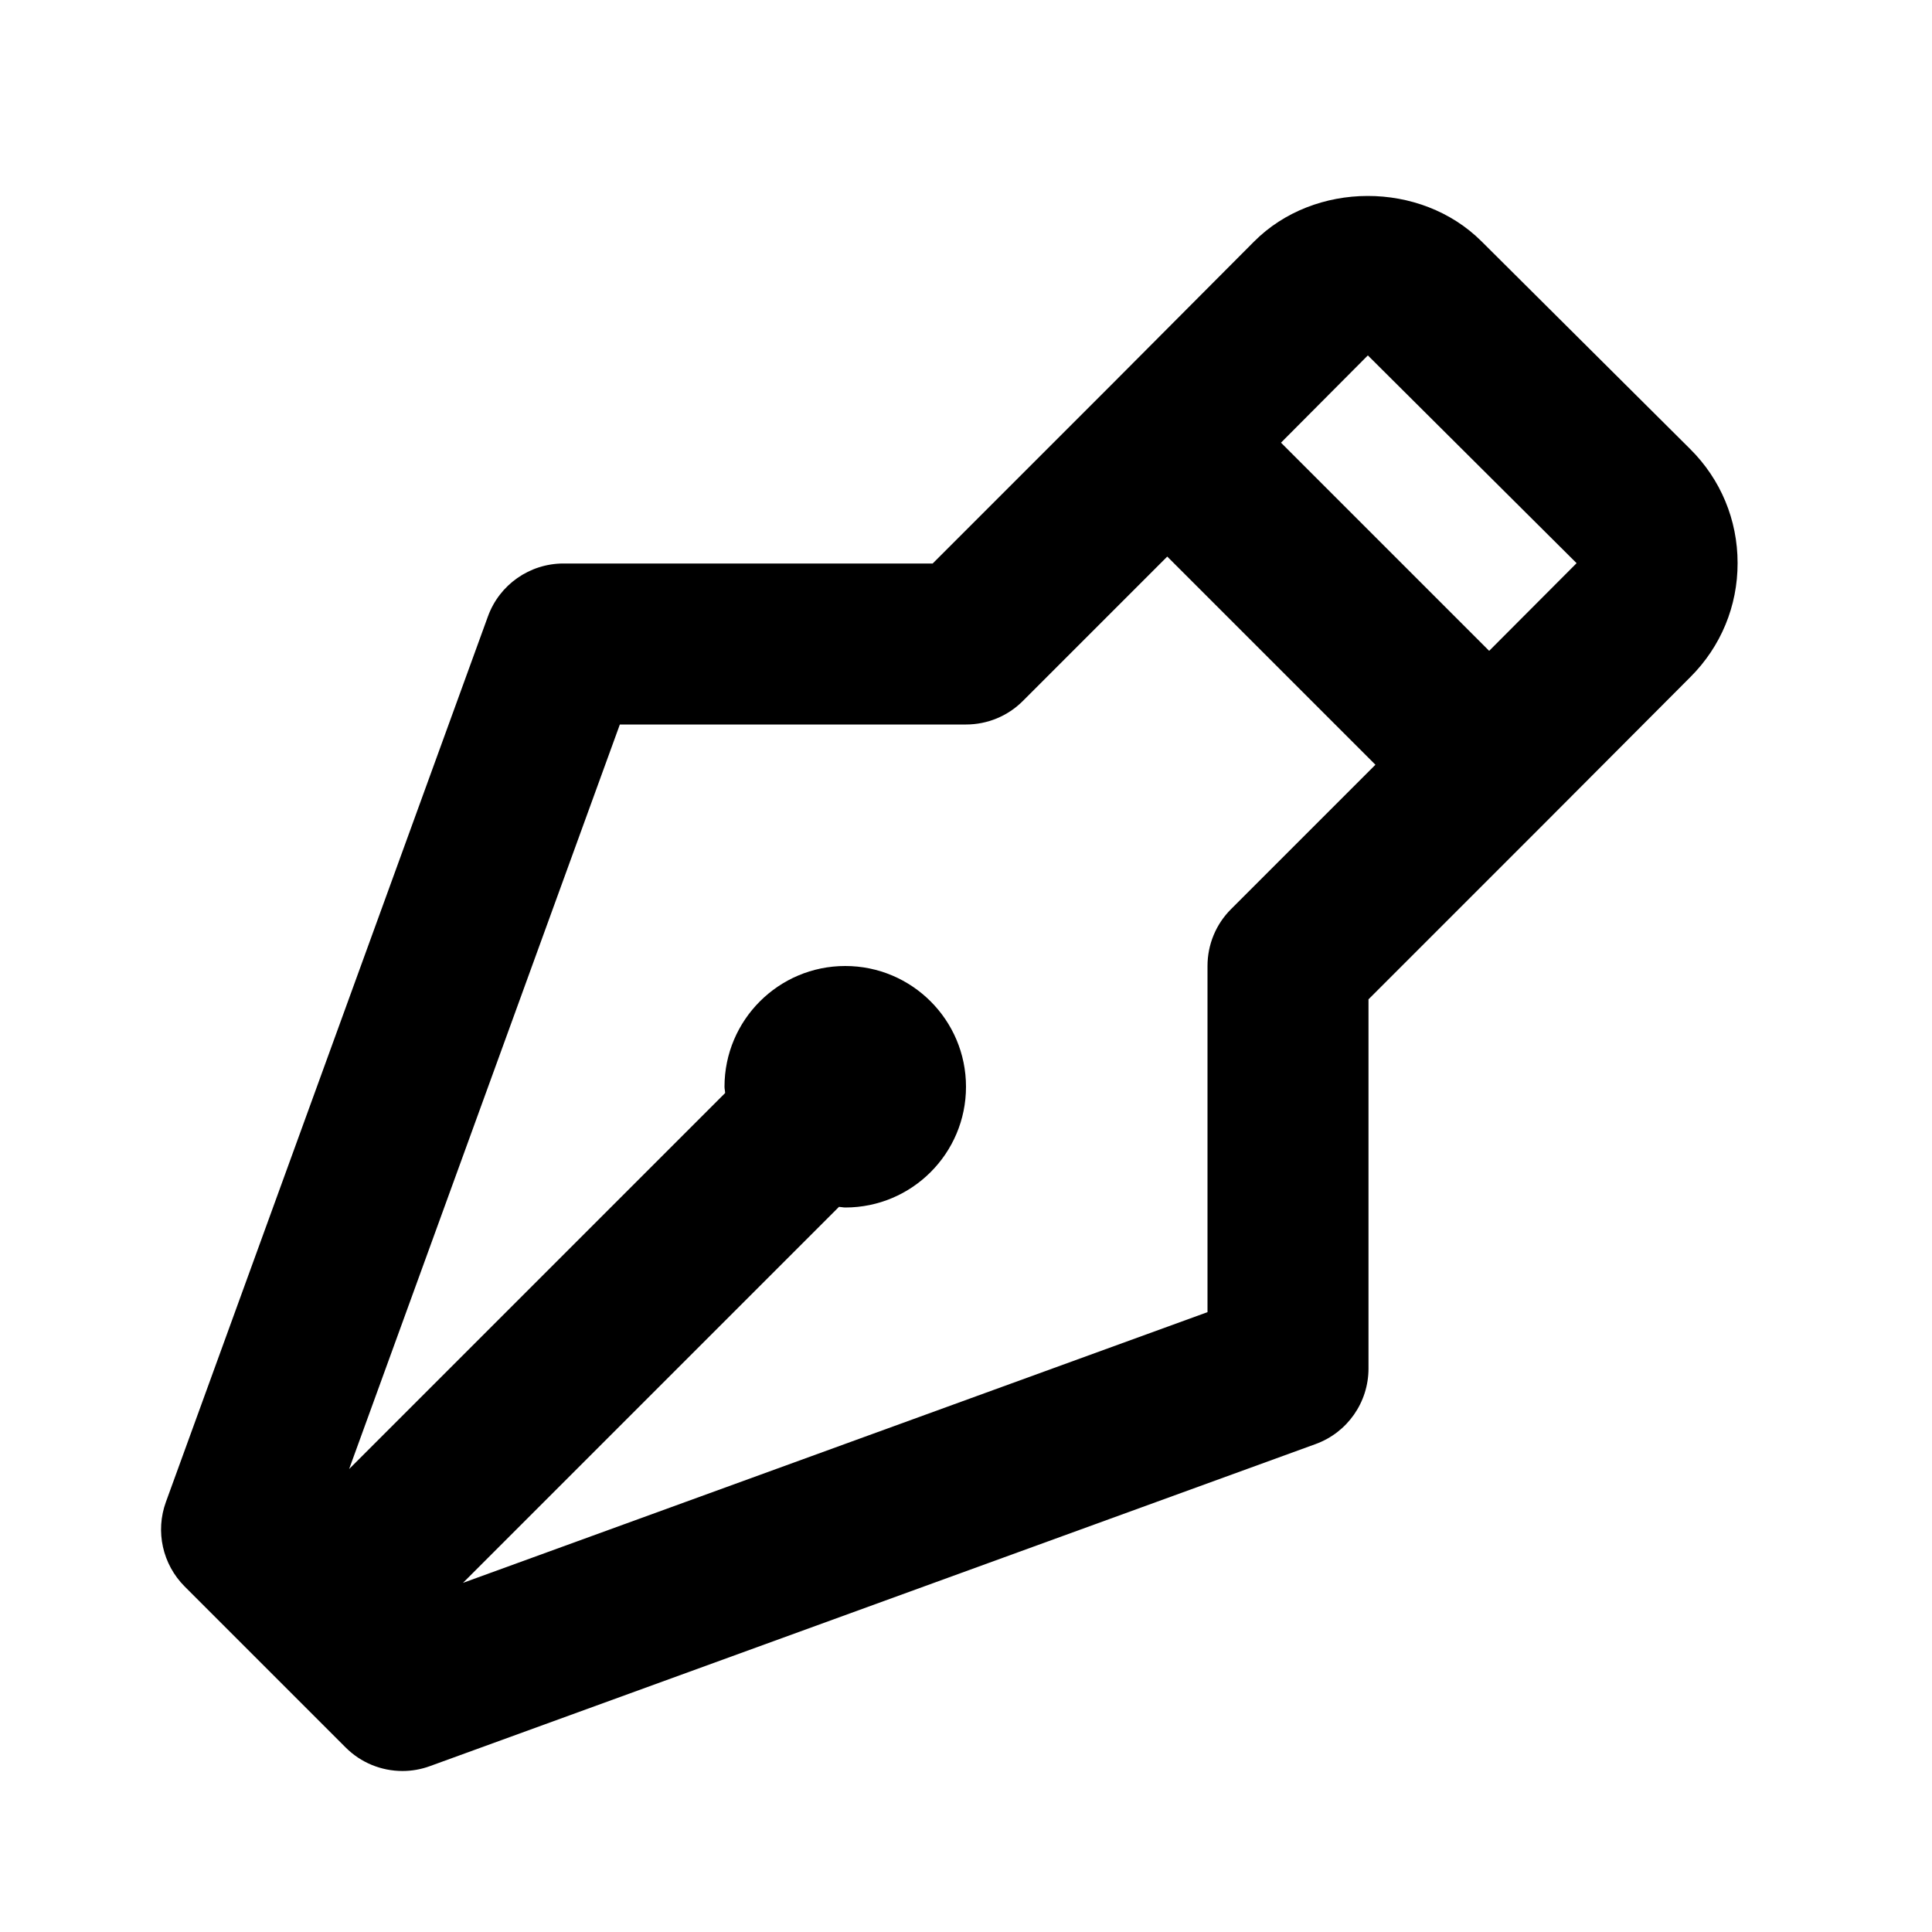
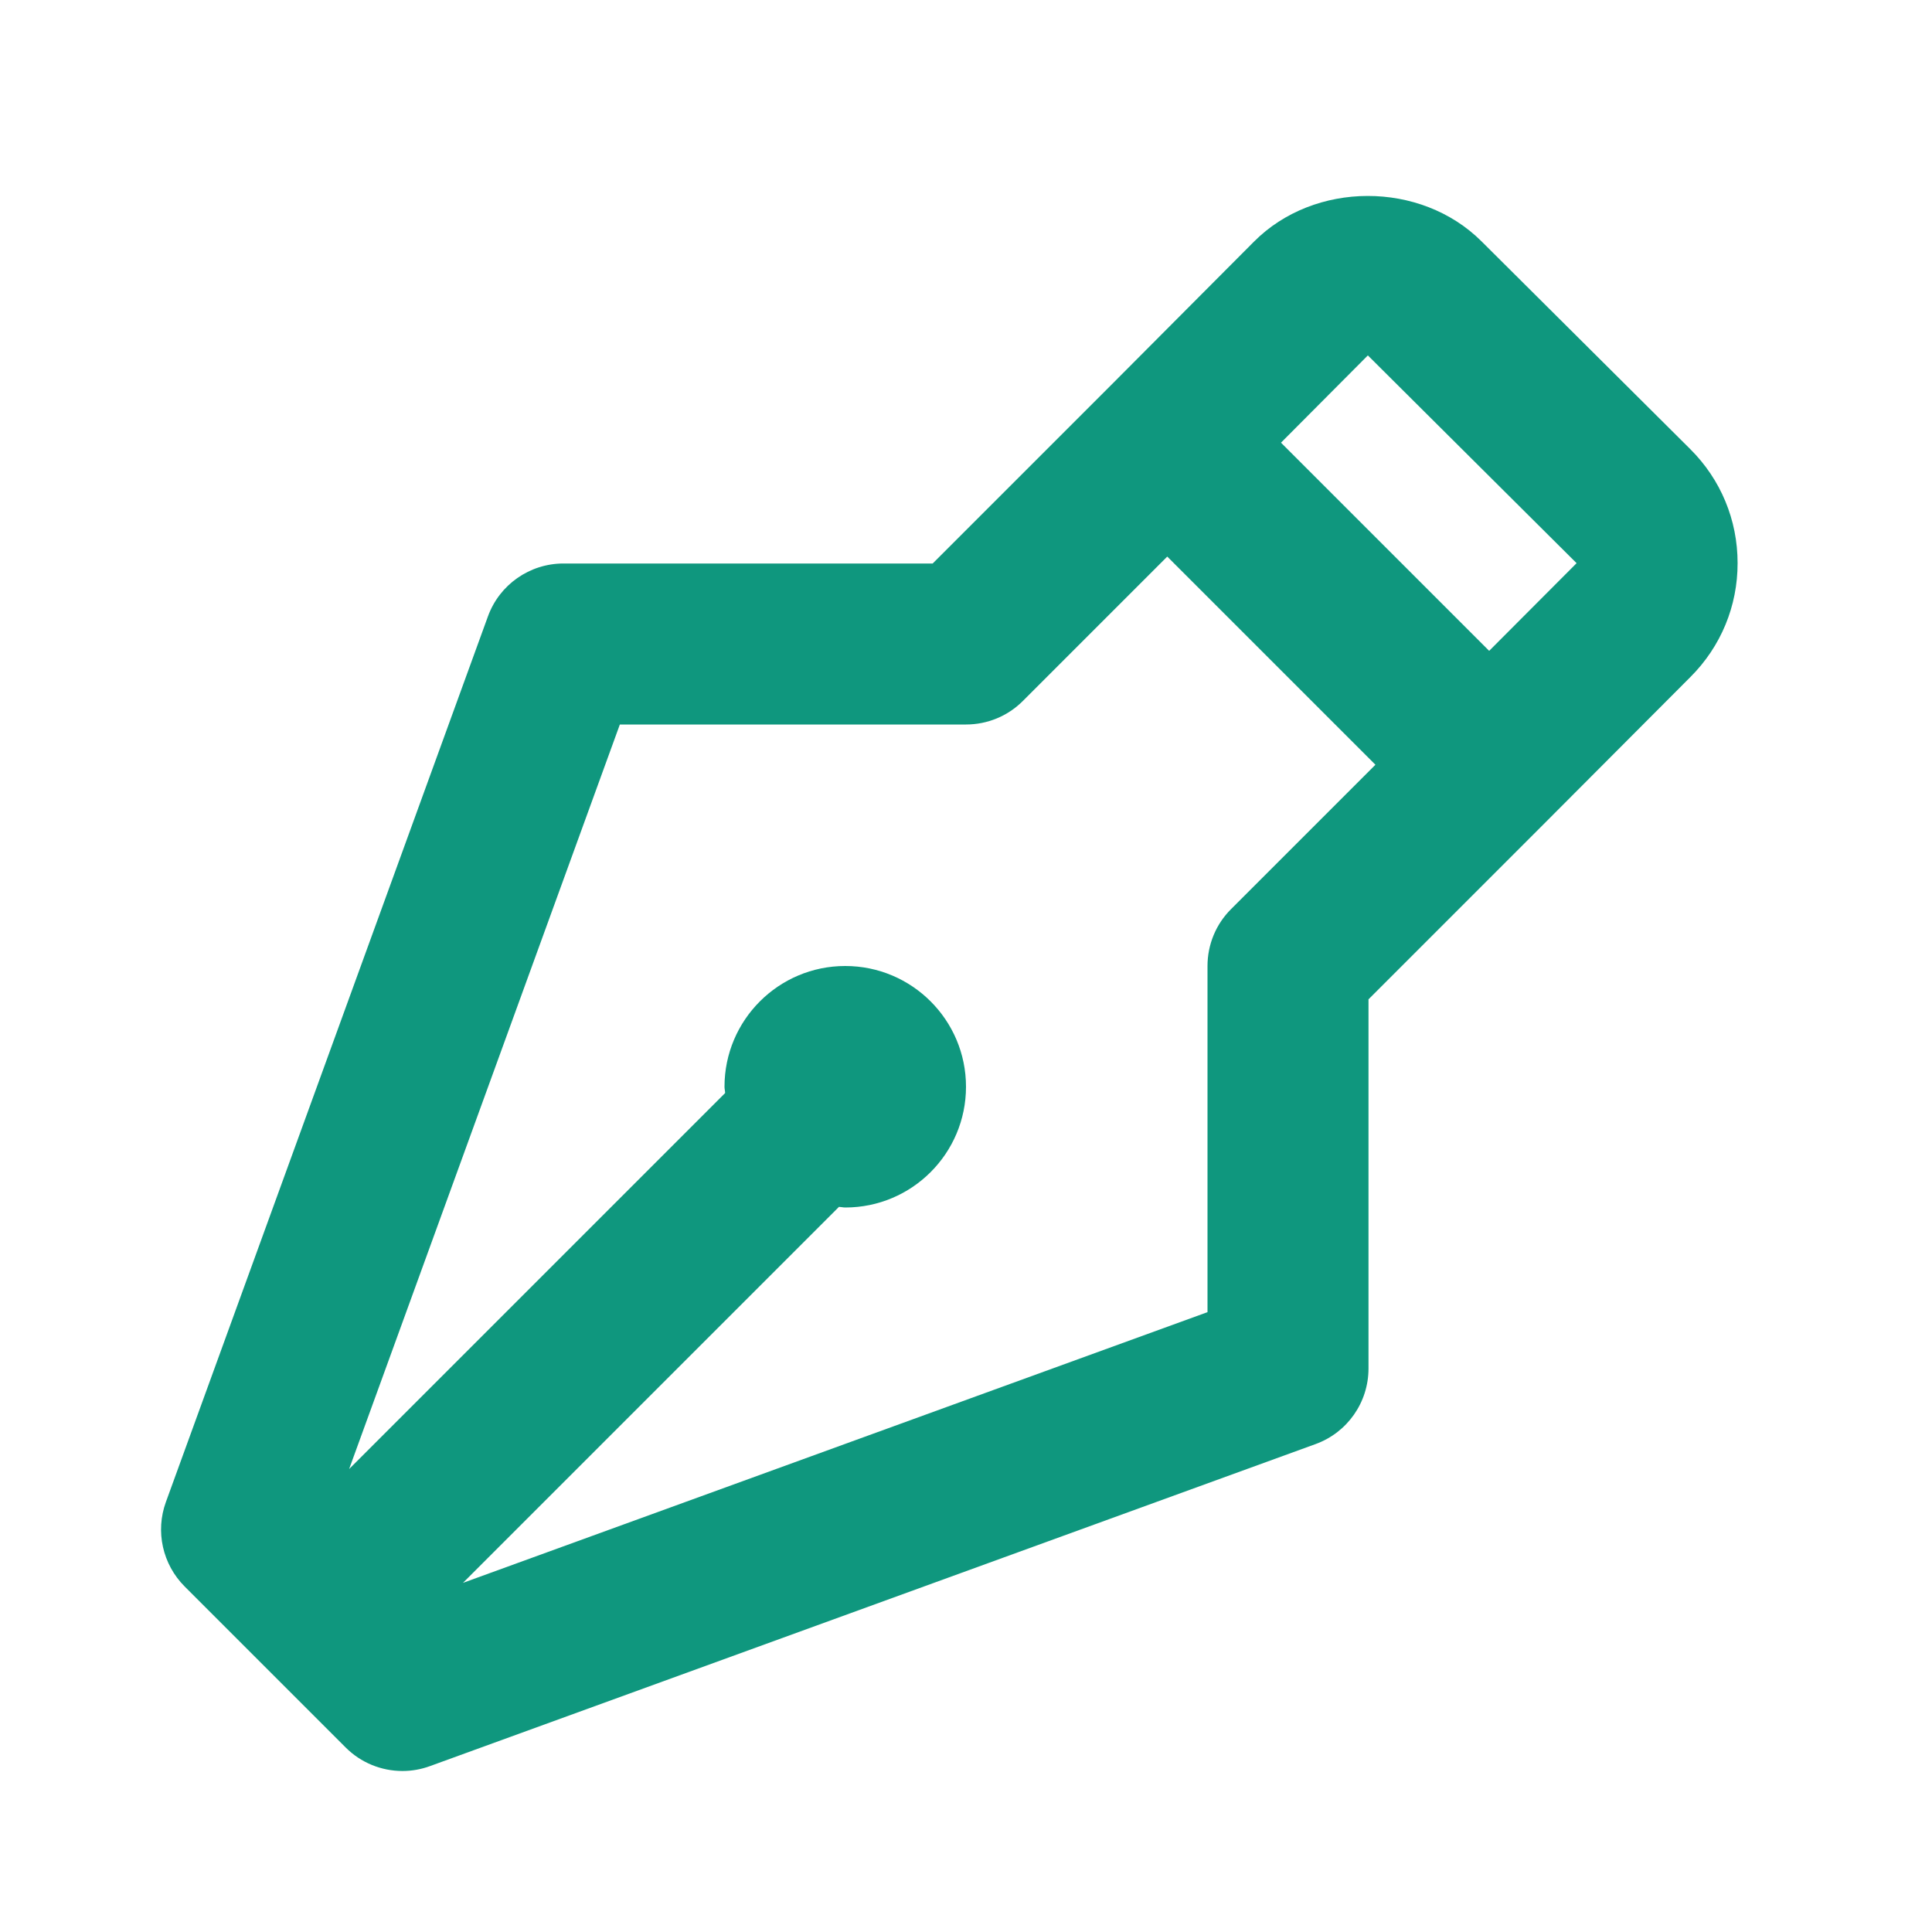
<svg xmlns="http://www.w3.org/2000/svg" width="24" height="24" viewBox="0 0 24 24">
-   <path d="M18.404,2.998c-0.757-0.754-2.077-0.751-2.828,0.005l-1.784,1.791L11.586,7H7C6.579,7,6.204,7.263,6.061,7.658l-4,11 c-0.133,0.365-0.042,0.774,0.232,1.049l2,2C4.483,21.898,4.739,22,5,22c0.114,0,0.23-0.02,0.342-0.061l11-4 C16.737,17.796,17,17.421,17,17v-4.586l2.207-2.207c0,0,0,0,0-0.001c0.001,0,0.001,0,0.001,0L21,8.409 c0.378-0.378,0.586-0.881,0.585-1.415c0-0.535-0.209-1.038-0.588-1.415L18.404,2.998z M15.293,11.293 C15.105,11.48,15,11.734,15,12v4.3l-9.249,3.363l4.671-4.671C10.448,14.993,10.474,15,10.5,15c0.828,0,1.5-0.672,1.5-1.5 S11.328,12,10.5,12S9,12.672,9,13.5c0,0.026,0.007,0.052,0.008,0.078l-4.671,4.671L7.7,9H12c0.266,0,0.52-0.105,0.707-0.293 L14.5,6.914L17.086,9.5L15.293,11.293z M18.499,8.085l-2.586-2.586l1.079-1.084l2.593,2.581L18.499,8.085z" />
+   <path d="M18.404,2.998c-0.757-0.754-2.077-0.751-2.828,0.005l-1.784,1.791L11.586,7H7C6.579,7,6.204,7.263,6.061,7.658l-4,11 c-0.133,0.365-0.042,0.774,0.232,1.049l2,2C4.483,21.898,4.739,22,5,22c0.114,0,0.23-0.02,0.342-0.061l11-4 C16.737,17.796,17,17.421,17,17v-4.586l2.207-2.207c0,0,0,0,0-0.001c0.001,0,0.001,0,0.001,0L21,8.409 c0.378-0.378,0.586-0.881,0.585-1.415c0-0.535-0.209-1.038-0.588-1.415L18.404,2.998z M15.293,11.293 C15.105,11.48,15,11.734,15,12v4.3l-9.249,3.363l4.671-4.671C10.448,14.993,10.474,15,10.5,15c0.828,0,1.5-0.672,1.5-1.5 S11.328,12,10.5,12S9,12.672,9,13.5c0,0.026,0.007,0.052,0.008,0.078l-4.671,4.671L7.7,9H12c0.266,0,0.52-0.105,0.707-0.293 L14.5,6.914L17.086,9.5L15.293,11.293z M18.499,8.085l-2.586-2.586l1.079-1.084l2.593,2.581L18.499,8.085z" fill="#0f977e" />
</svg>
